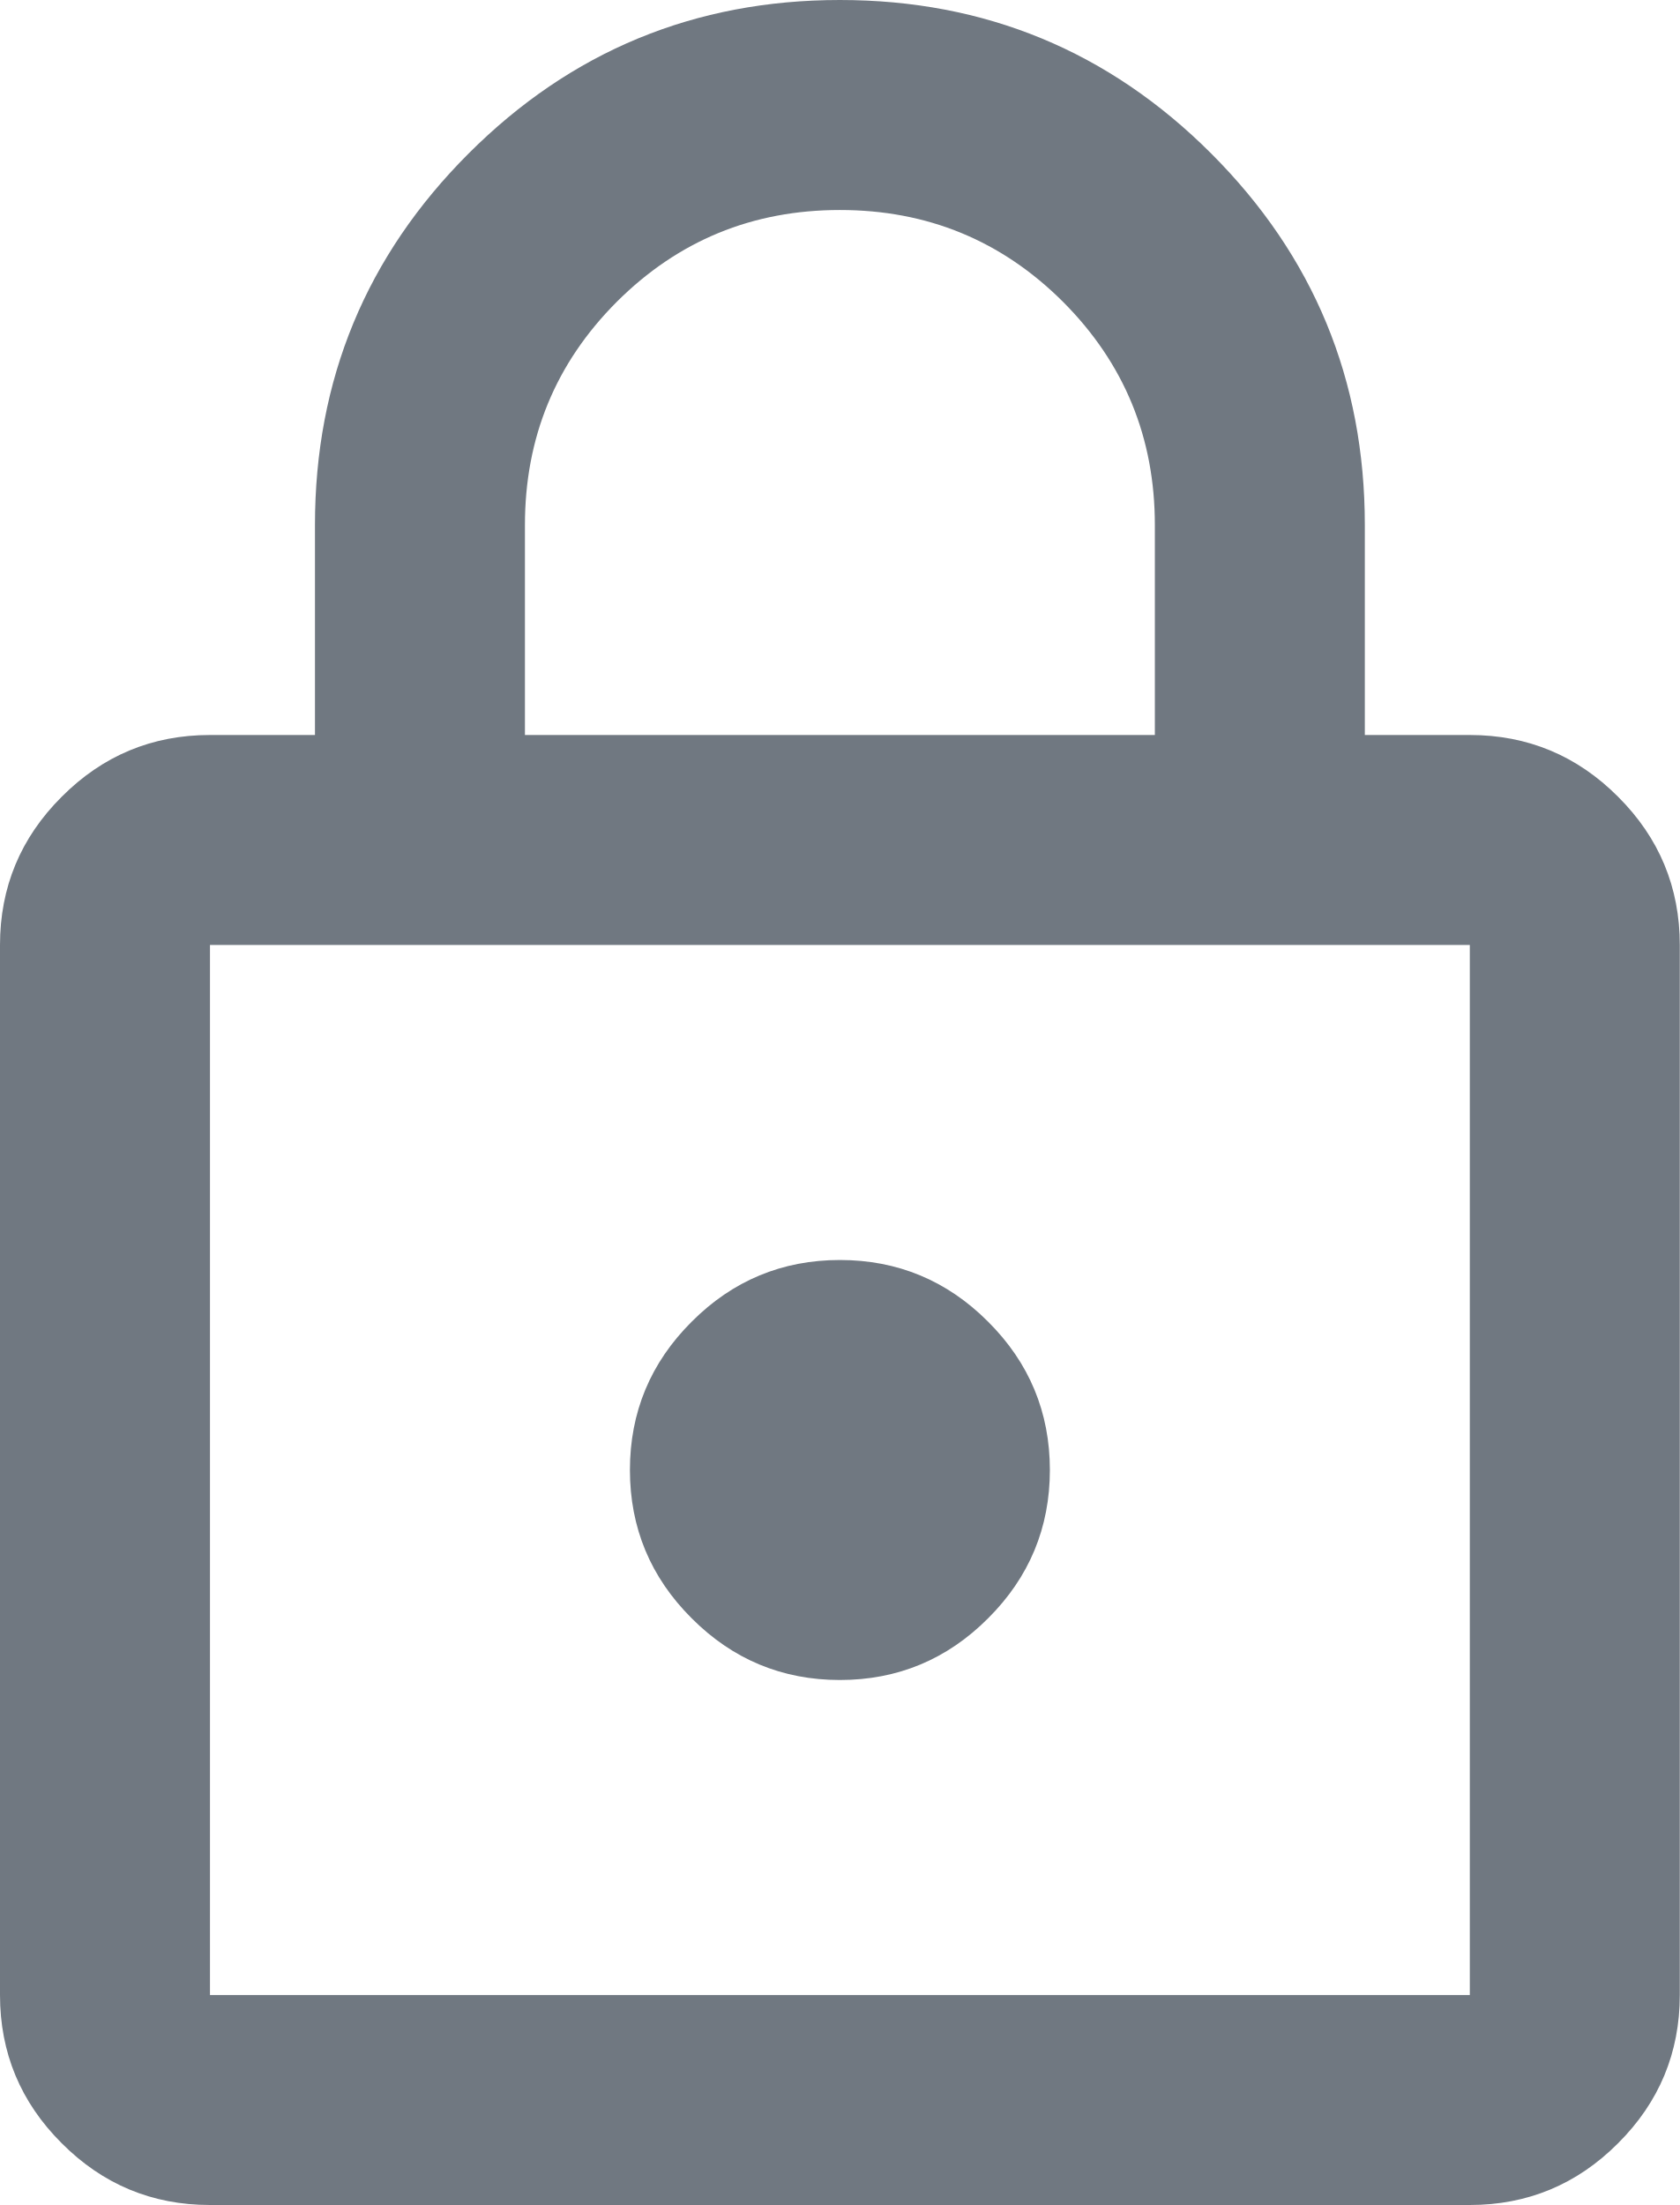
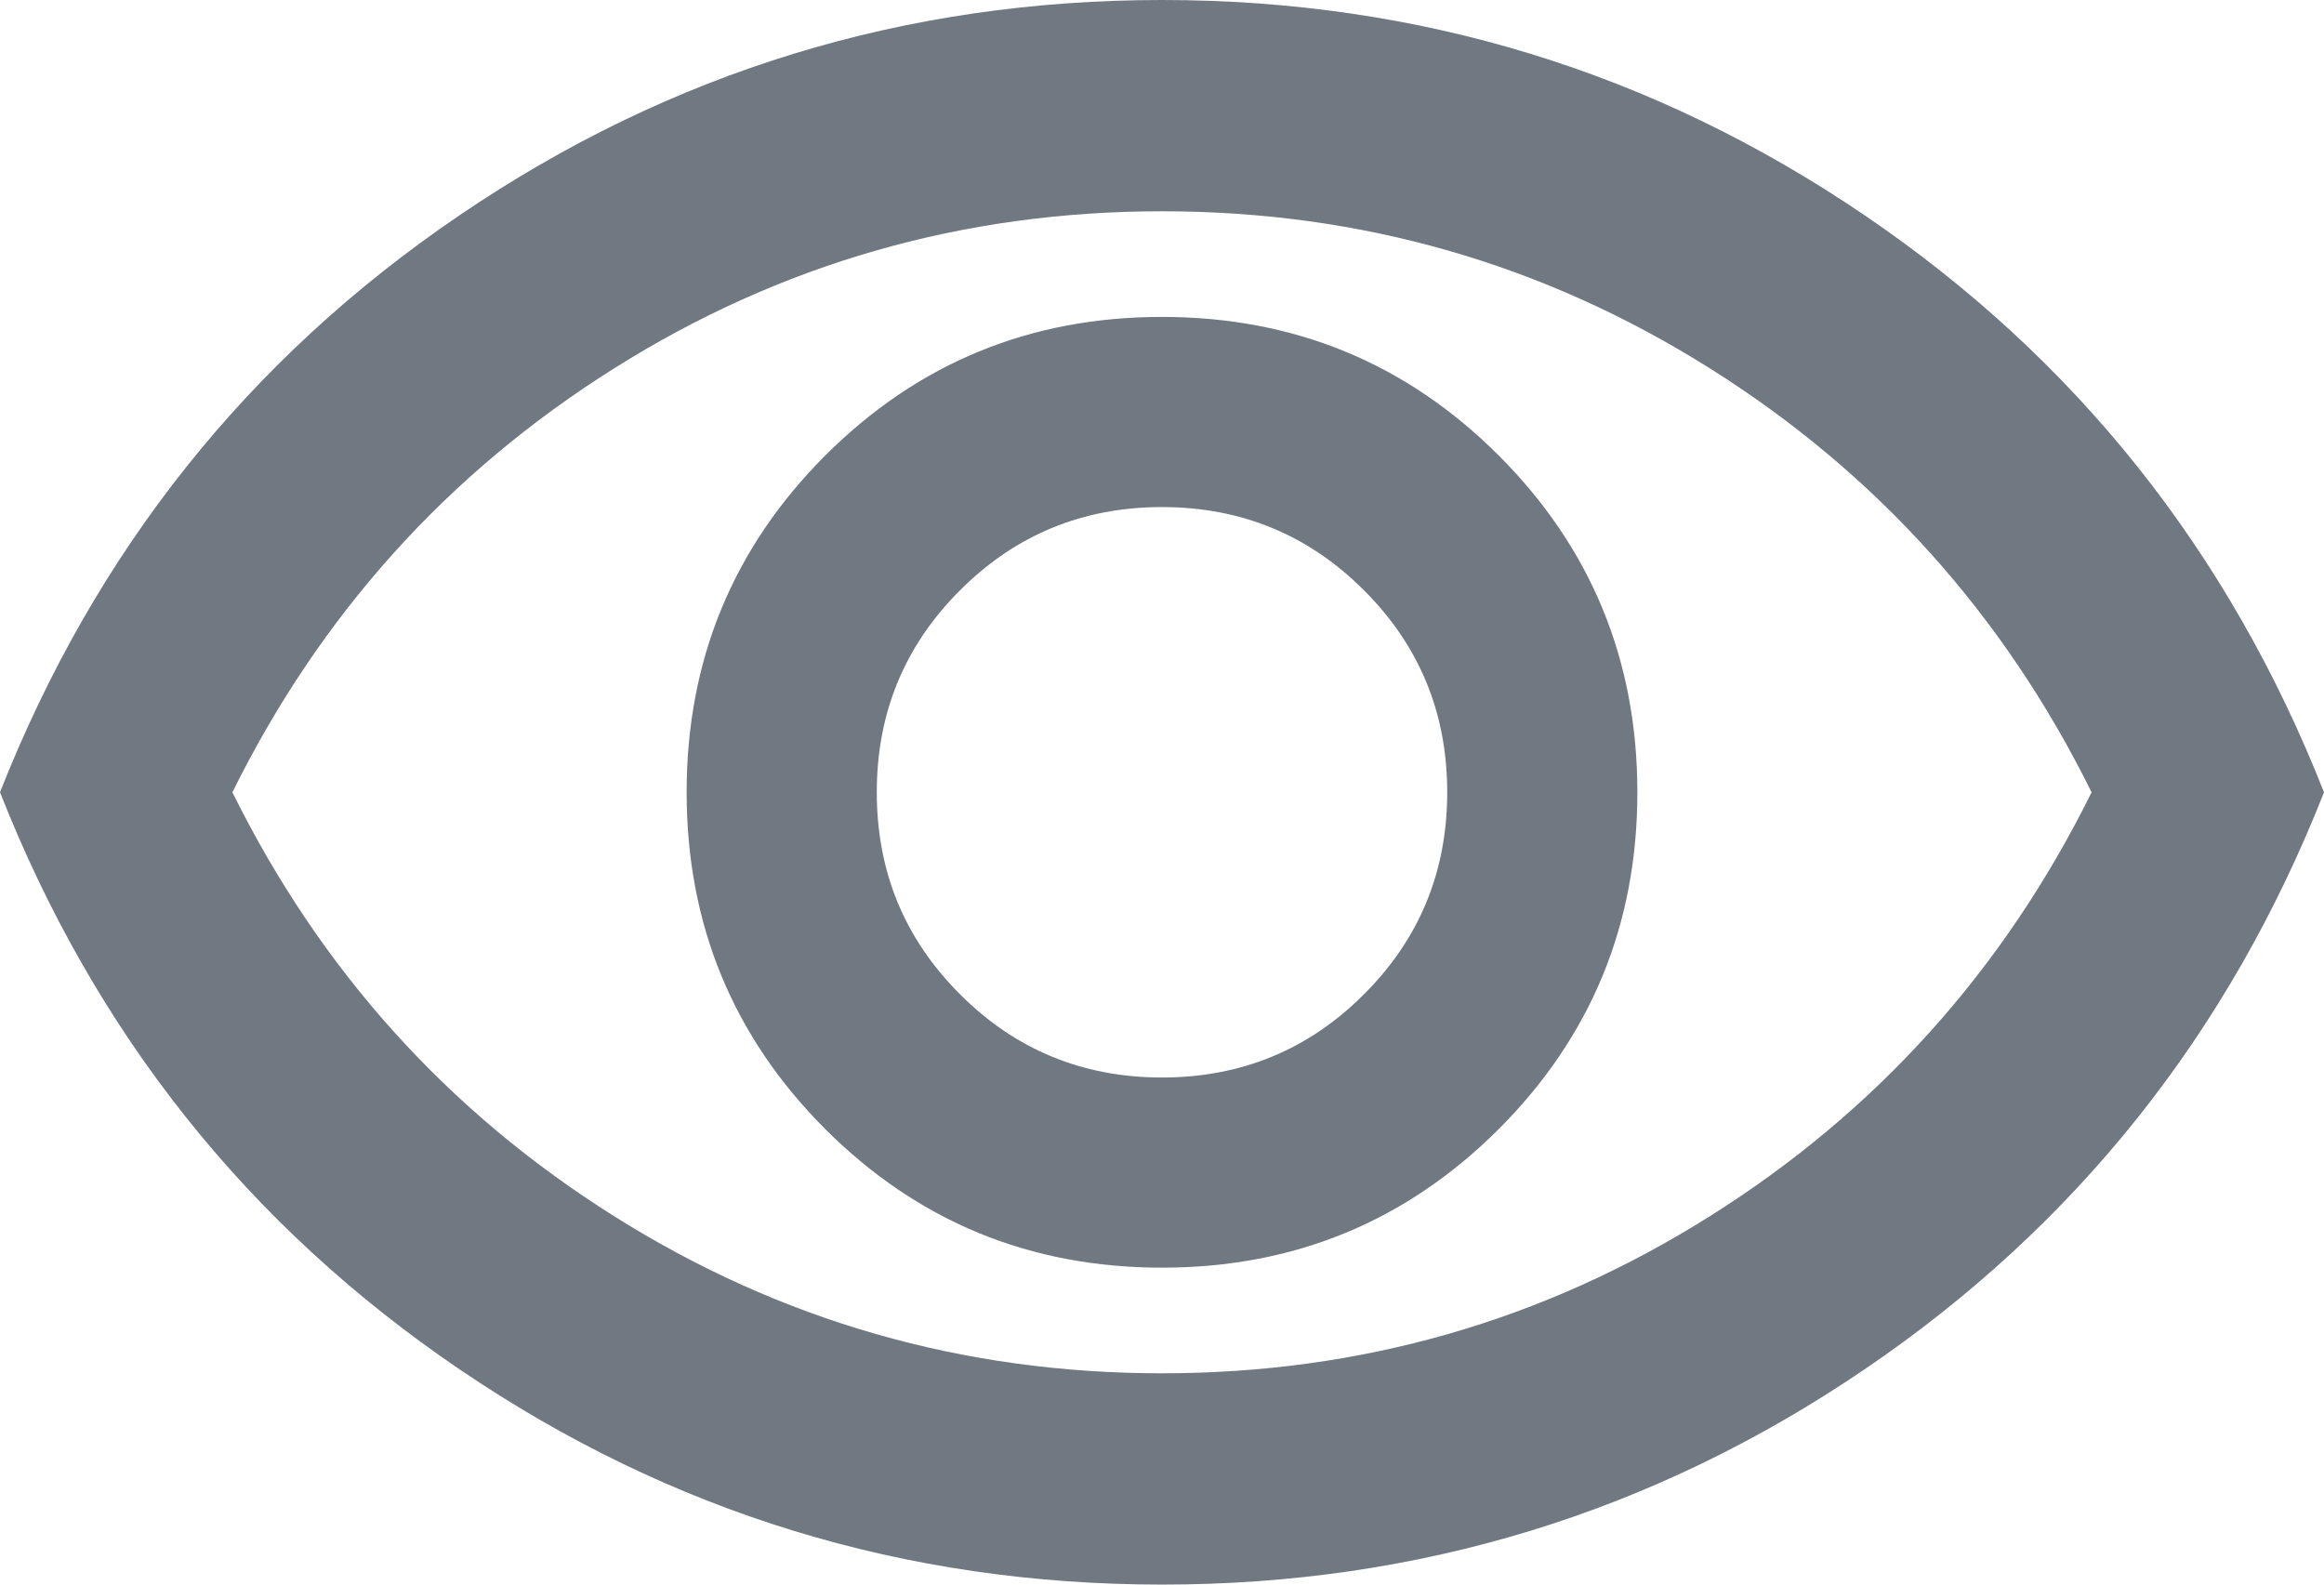
- <svg xmlns="http://www.w3.org/2000/svg" preserveAspectRatio="none" overflow="visible" style="display: block;" width="12" height="15.75" viewBox="0 0 12 15.75" fill="none">
-   <path id="Icon" d="M1.5 15.75C1.087 15.75 0.734 15.603 0.441 15.309C0.147 15.016 0 14.662 0 14.25V6.75C0 6.338 0.147 5.984 0.441 5.691C0.734 5.397 1.087 5.25 1.5 5.25H2.25V3.75C2.25 2.712 2.616 1.828 3.347 1.097C4.078 0.366 4.963 0 6 0C7.037 0 7.922 0.366 8.653 1.097C9.384 1.828 9.75 2.712 9.75 3.75V5.25H10.5C10.912 5.25 11.266 5.397 11.559 5.691C11.853 5.984 12 6.338 12 6.75V14.25C12 14.662 11.853 15.016 11.559 15.309C11.266 15.603 10.912 15.75 10.5 15.75H1.5V15.75M1.5 14.25H10.5V14.25V14.25V6.75V6.75V6.75H1.5V6.75V6.75V14.25V14.25V14.25V14.25M6 12C6.412 12 6.766 11.853 7.059 11.559C7.353 11.266 7.5 10.912 7.5 10.5C7.5 10.088 7.353 9.734 7.059 9.441C6.766 9.147 6.412 9 6 9C5.588 9 5.234 9.147 4.941 9.441C4.647 9.734 4.5 10.088 4.5 10.5C4.5 10.912 4.647 11.266 4.941 11.559C5.234 11.853 5.588 12 6 12V12M3.75 5.25H8.25V3.75C8.25 3.125 8.031 2.594 7.594 2.156C7.156 1.719 6.625 1.5 6 1.5C5.375 1.5 4.844 1.719 4.406 2.156C3.969 2.594 3.75 3.125 3.75 3.75V5.25V5.25M1.5 14.25V14.25V14.25V6.75V6.75V6.75V6.75V6.75V6.75V14.25V14.25V14.25V14.25V14.25" fill="#707881" />
+ <svg xmlns="http://www.w3.org/2000/svg" preserveAspectRatio="none" overflow="visible" style="display: block;" width="16.5" height="11.25" viewBox="0 0 16.5 11.25" fill="none">
+   <g id="Container">
+     <path id="Icon" d="M8.25 9C9.188 9 9.984 8.672 10.641 8.016C11.297 7.359 11.625 6.562 11.625 5.625C11.625 4.688 11.297 3.891 10.641 3.234C9.984 2.578 9.188 2.25 8.25 2.25C7.312 2.25 6.516 2.578 5.859 3.234C5.203 3.891 4.875 4.688 4.875 5.625C4.875 6.562 5.203 7.359 5.859 8.016C6.516 8.672 7.312 9 8.25 9V9M8.25 7.65C7.688 7.65 7.209 7.453 6.816 7.059C6.422 6.666 6.225 6.188 6.225 5.625C6.225 5.062 6.422 4.584 6.816 4.191C7.209 3.797 7.688 3.6 8.25 3.6C8.812 3.6 9.291 3.797 9.684 4.191C10.078 4.584 10.275 5.062 10.275 5.625C10.275 6.188 10.078 6.666 9.684 7.059C9.291 7.453 8.812 7.65 8.25 7.65V7.65M8.25 11.25C6.425 11.25 4.763 10.741 3.263 9.722C1.762 8.703 0.675 7.338 0 5.625C0.675 3.913 1.762 2.547 3.263 1.528C4.763 0.509 6.425 0 8.25 0C10.075 0 11.738 0.509 13.238 1.528C14.738 2.547 15.825 3.913 16.5 5.625C15.825 7.338 14.738 8.703 13.238 9.722C11.738 10.741 10.075 11.25 8.25 11.25V11.25M8.25 5.625V5.625V5.625V5.625V5.625V5.625V5.625V5.625V5.625V5.625M8.25 9.75C9.662 9.75 10.959 9.378 12.141 8.634C13.322 7.891 14.225 6.888 14.85 5.625C14.225 4.362 13.322 3.359 12.141 2.616C10.959 1.872 9.662 1.5 8.25 1.5C6.838 1.5 5.541 1.872 4.359 2.616C3.178 3.359 2.275 4.362 1.65 5.625C2.275 6.888 3.178 7.891 4.359 8.634C5.541 9.378 6.838 9.75 8.25 9.75V9.75" fill="#707881" />
+   </g>
</svg>
